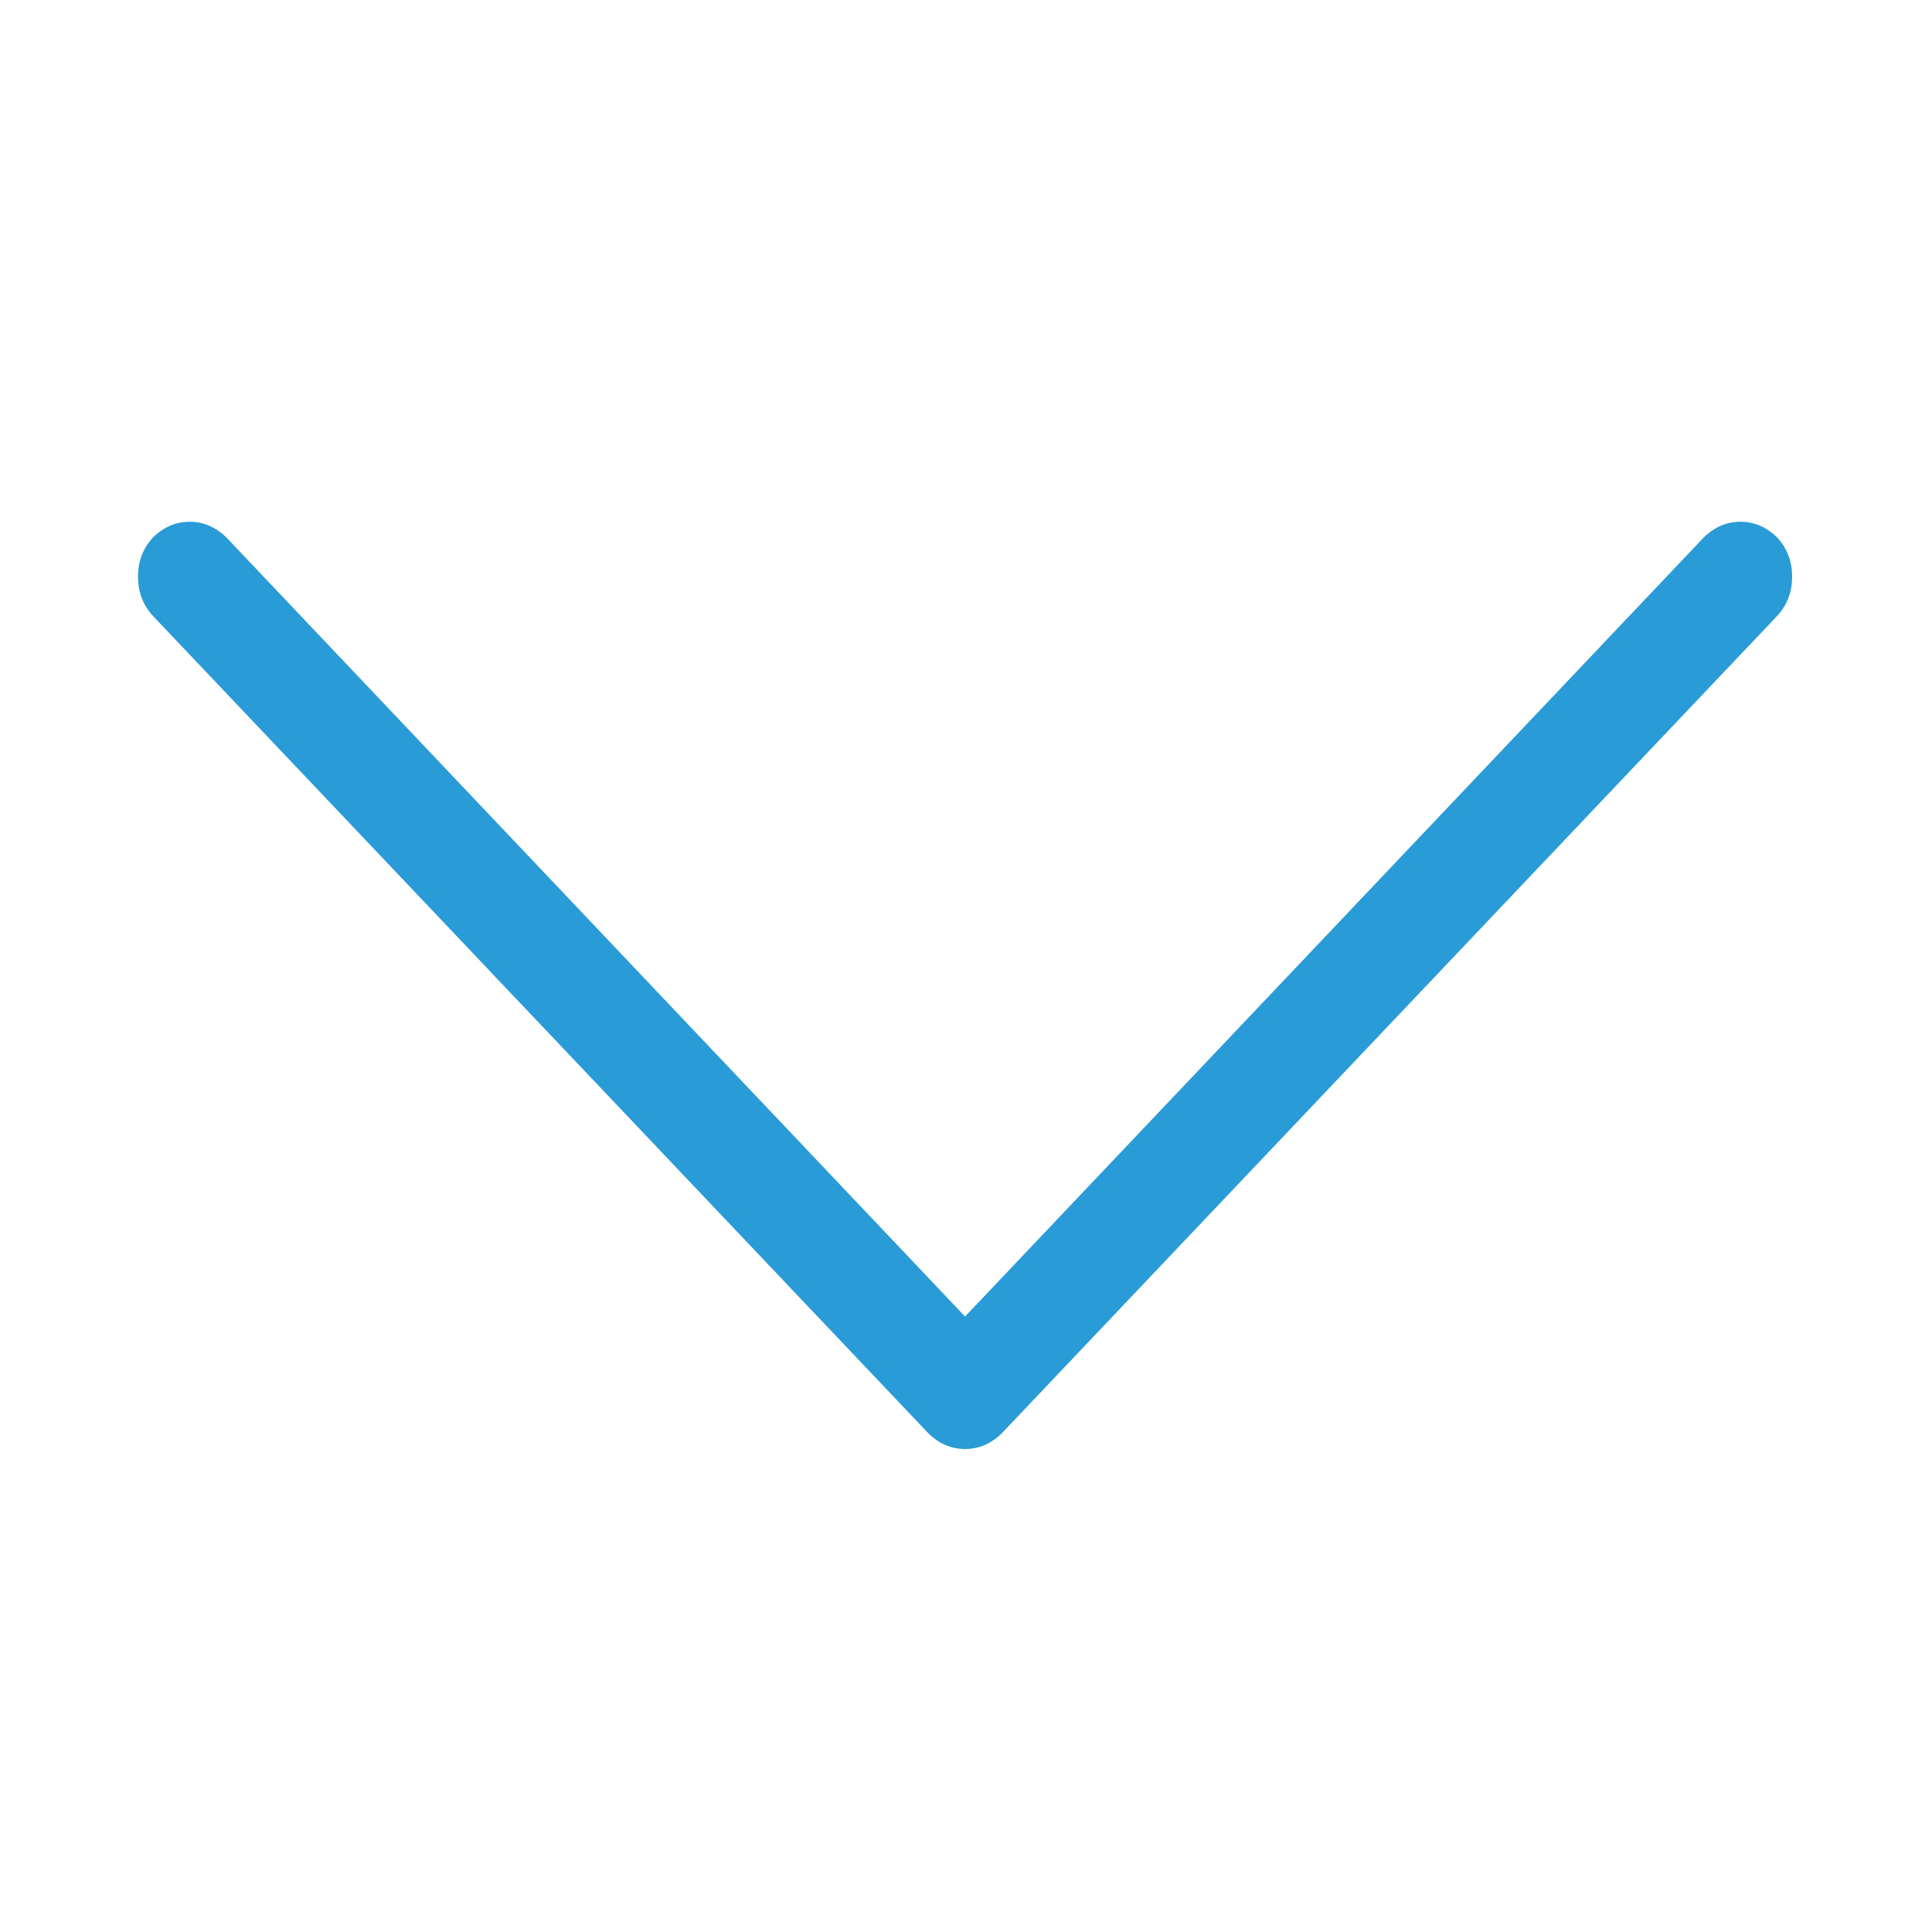
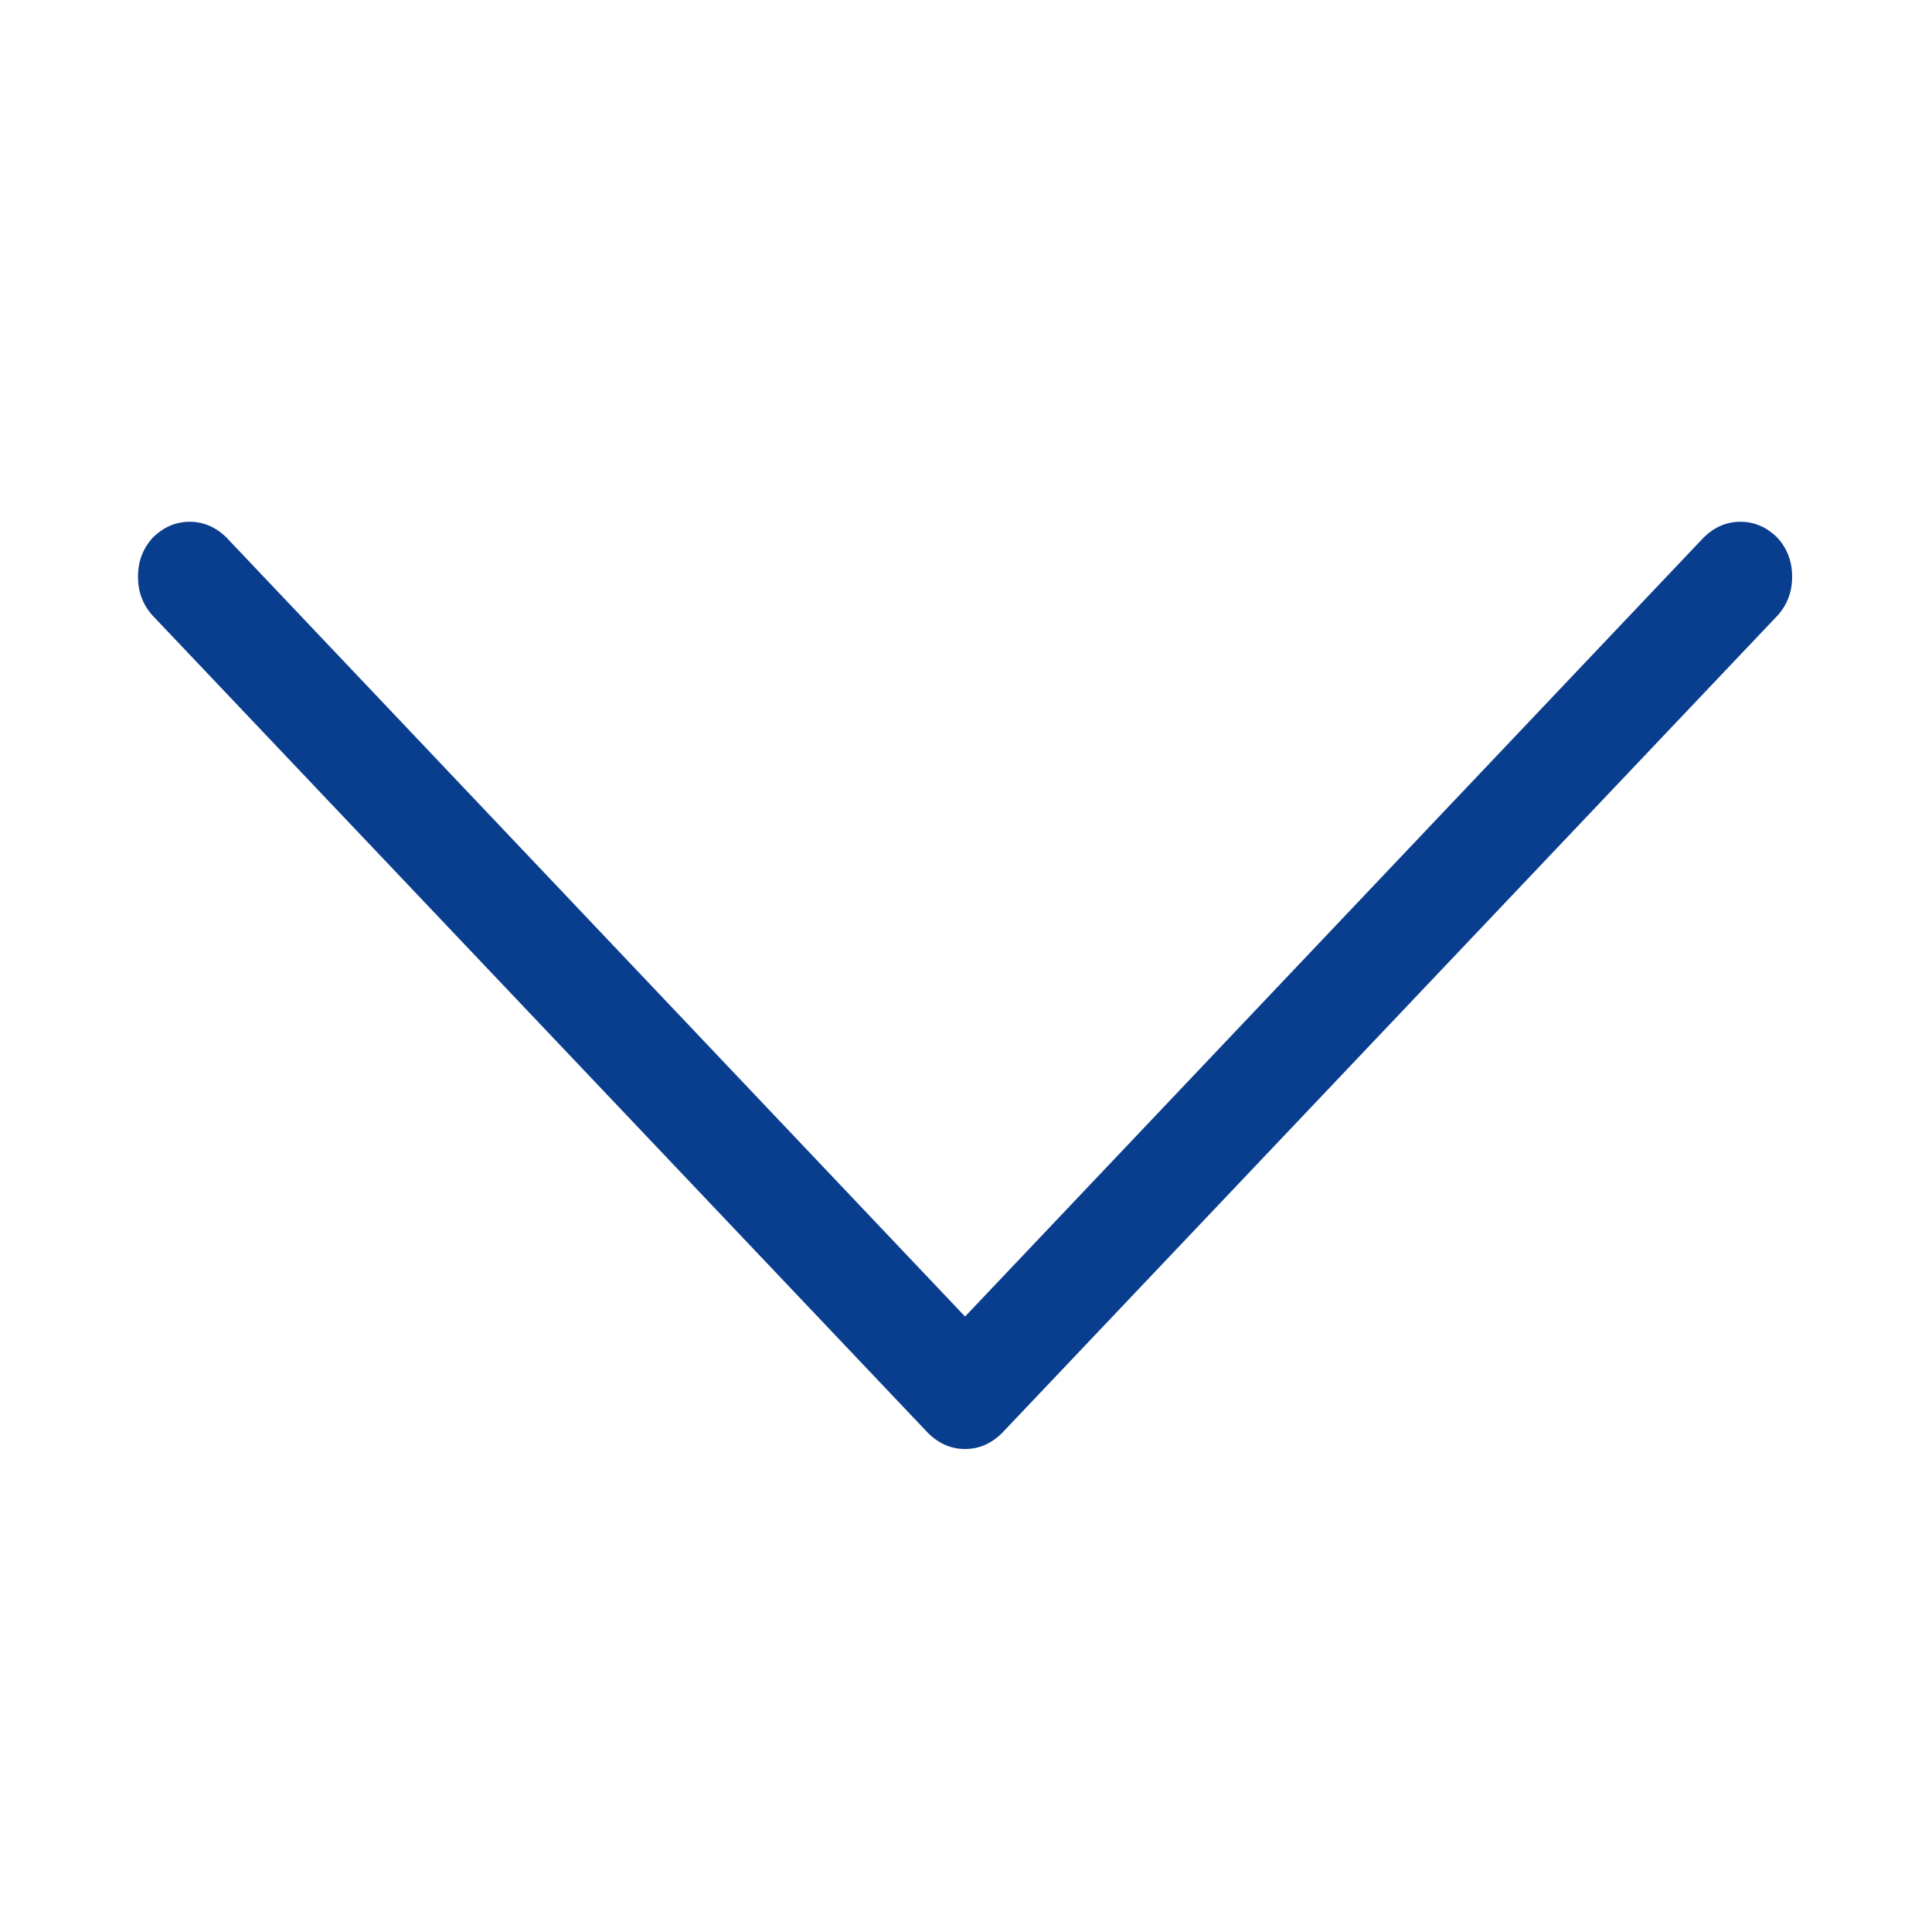
- <svg xmlns="http://www.w3.org/2000/svg" viewBox="0 0 1196 1196" fill="#299BD7">
+ <svg xmlns="http://www.w3.org/2000/svg" viewBox="0 0 1196 1196" fill="#093d8d">
  <path d="M1100.417 333q-10-10-23-10t-23 10l-457 482-457-482q-10-10-23-10t-23 10q-9 10-9 24t9 24l480 506q10 10 23 10t23-10l480-506q9-10 9-24t-9-24z" />
</svg>
